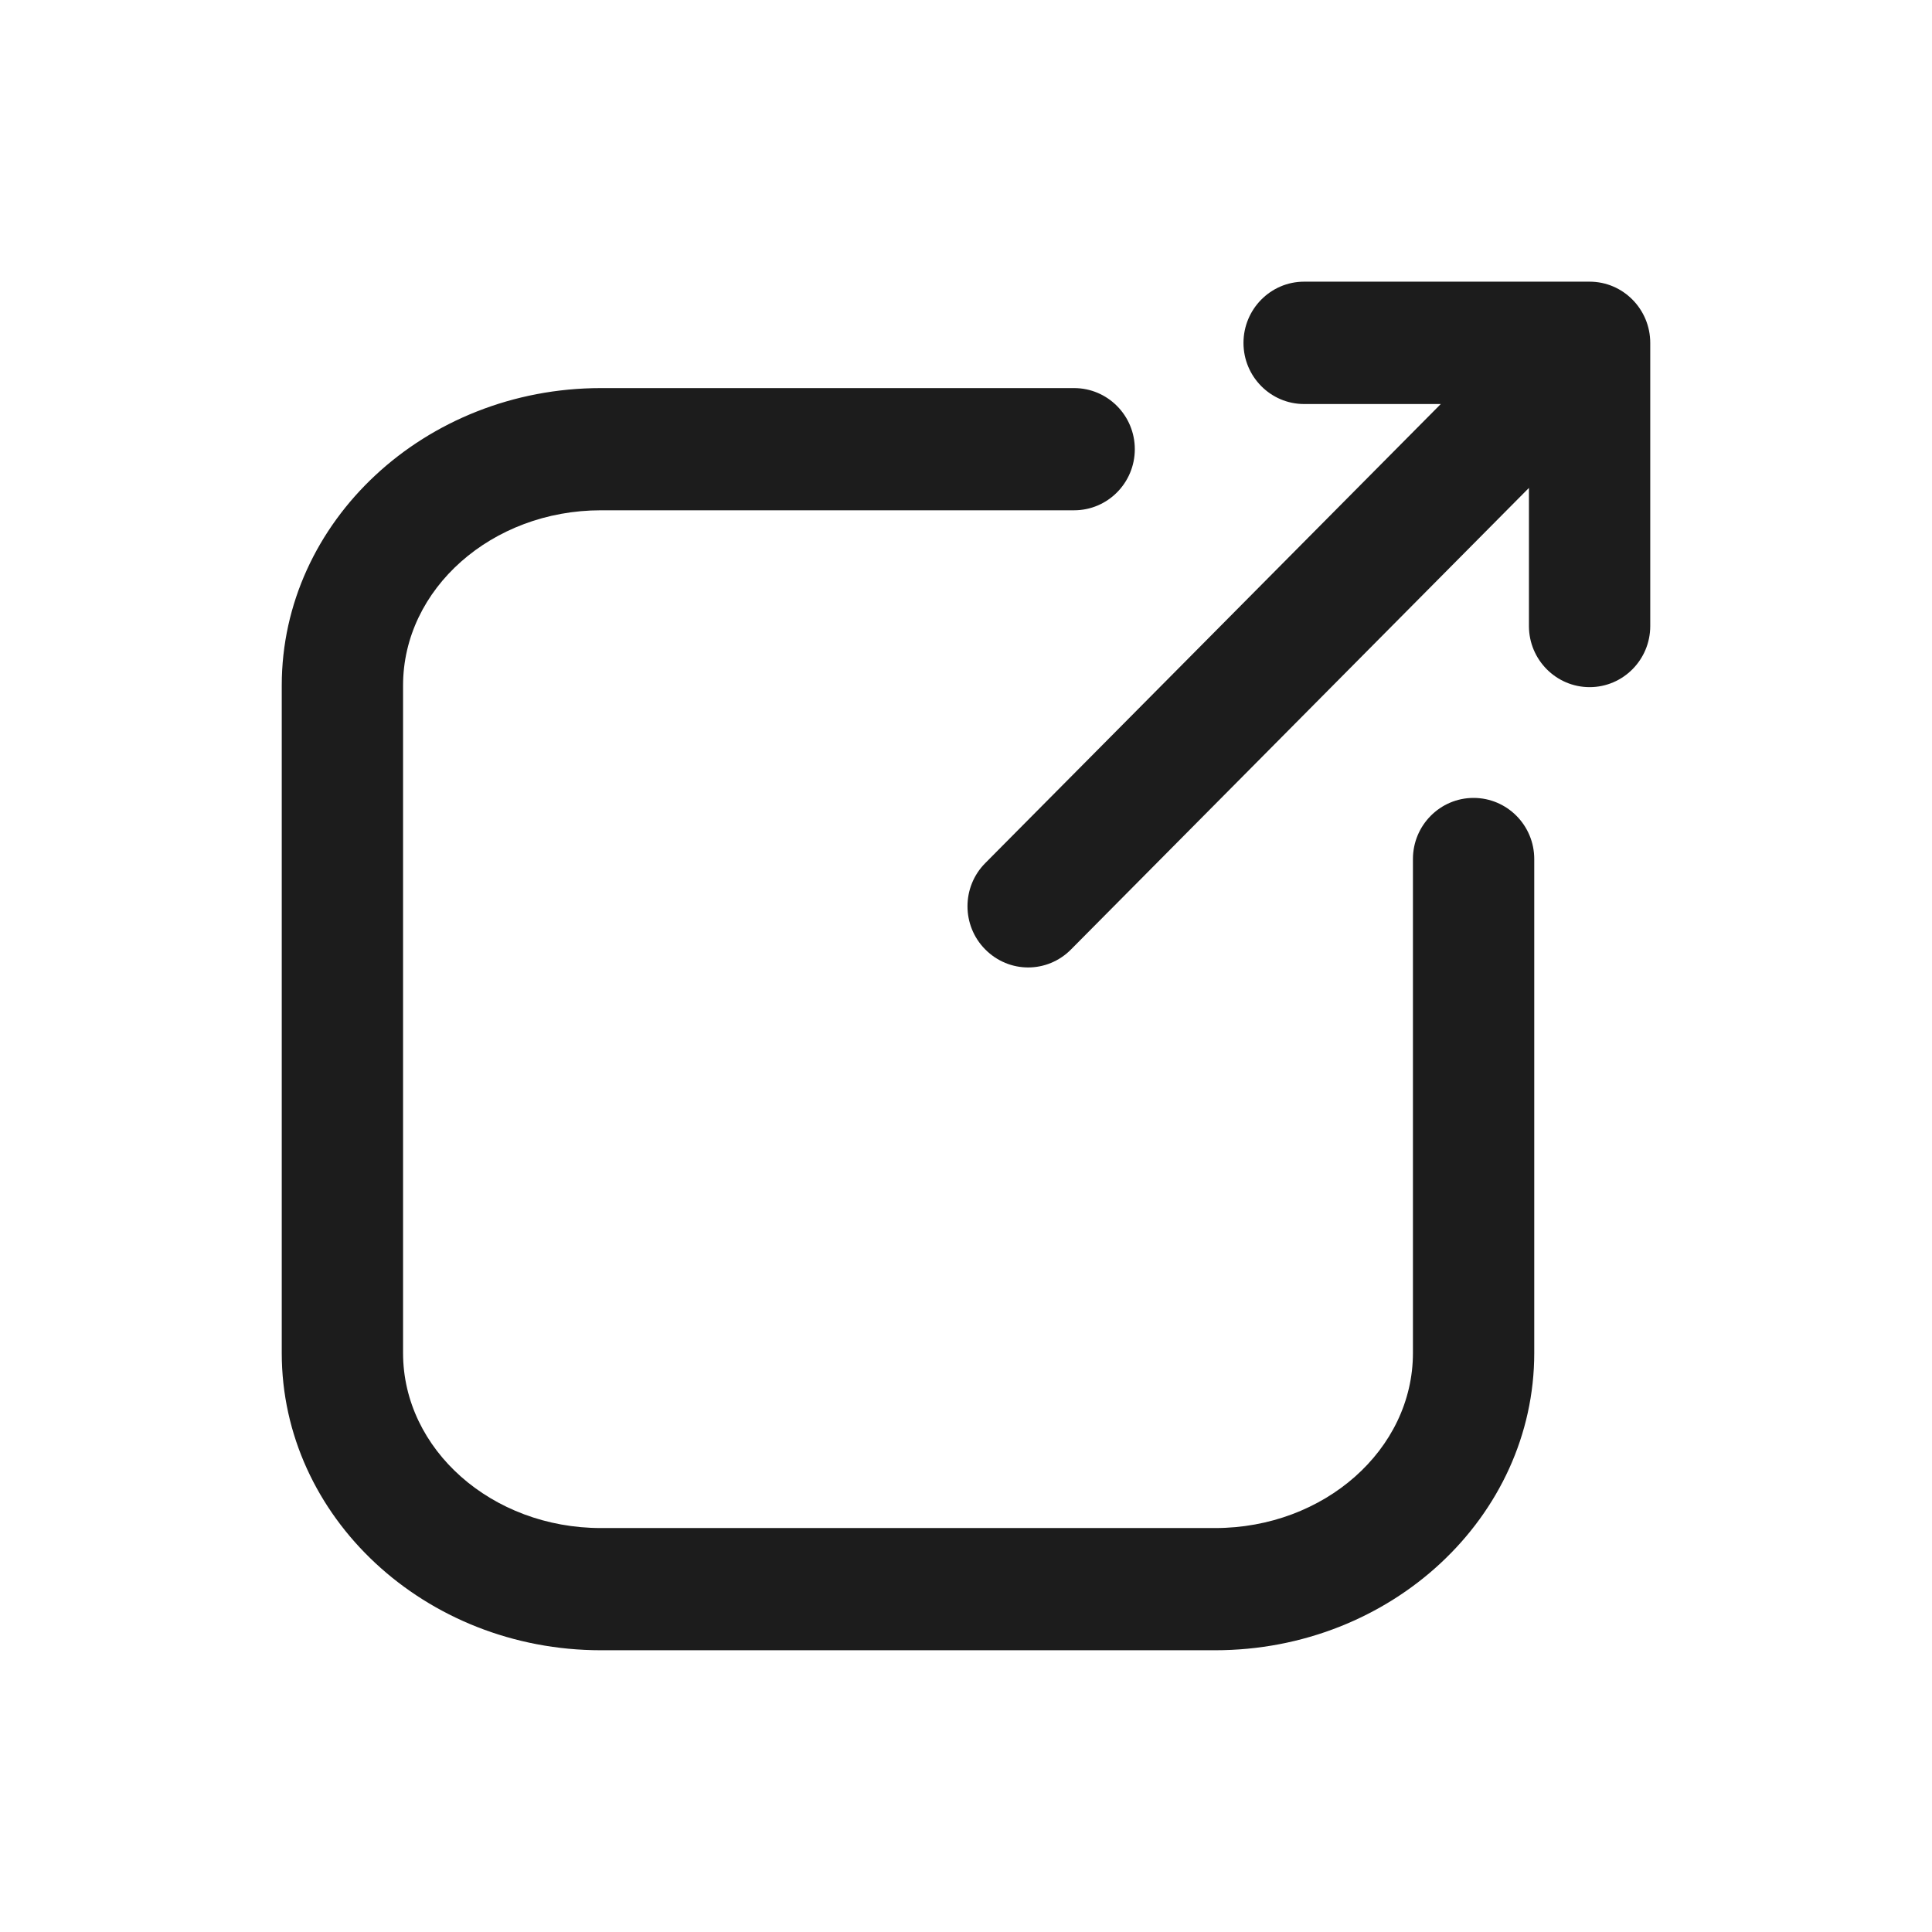
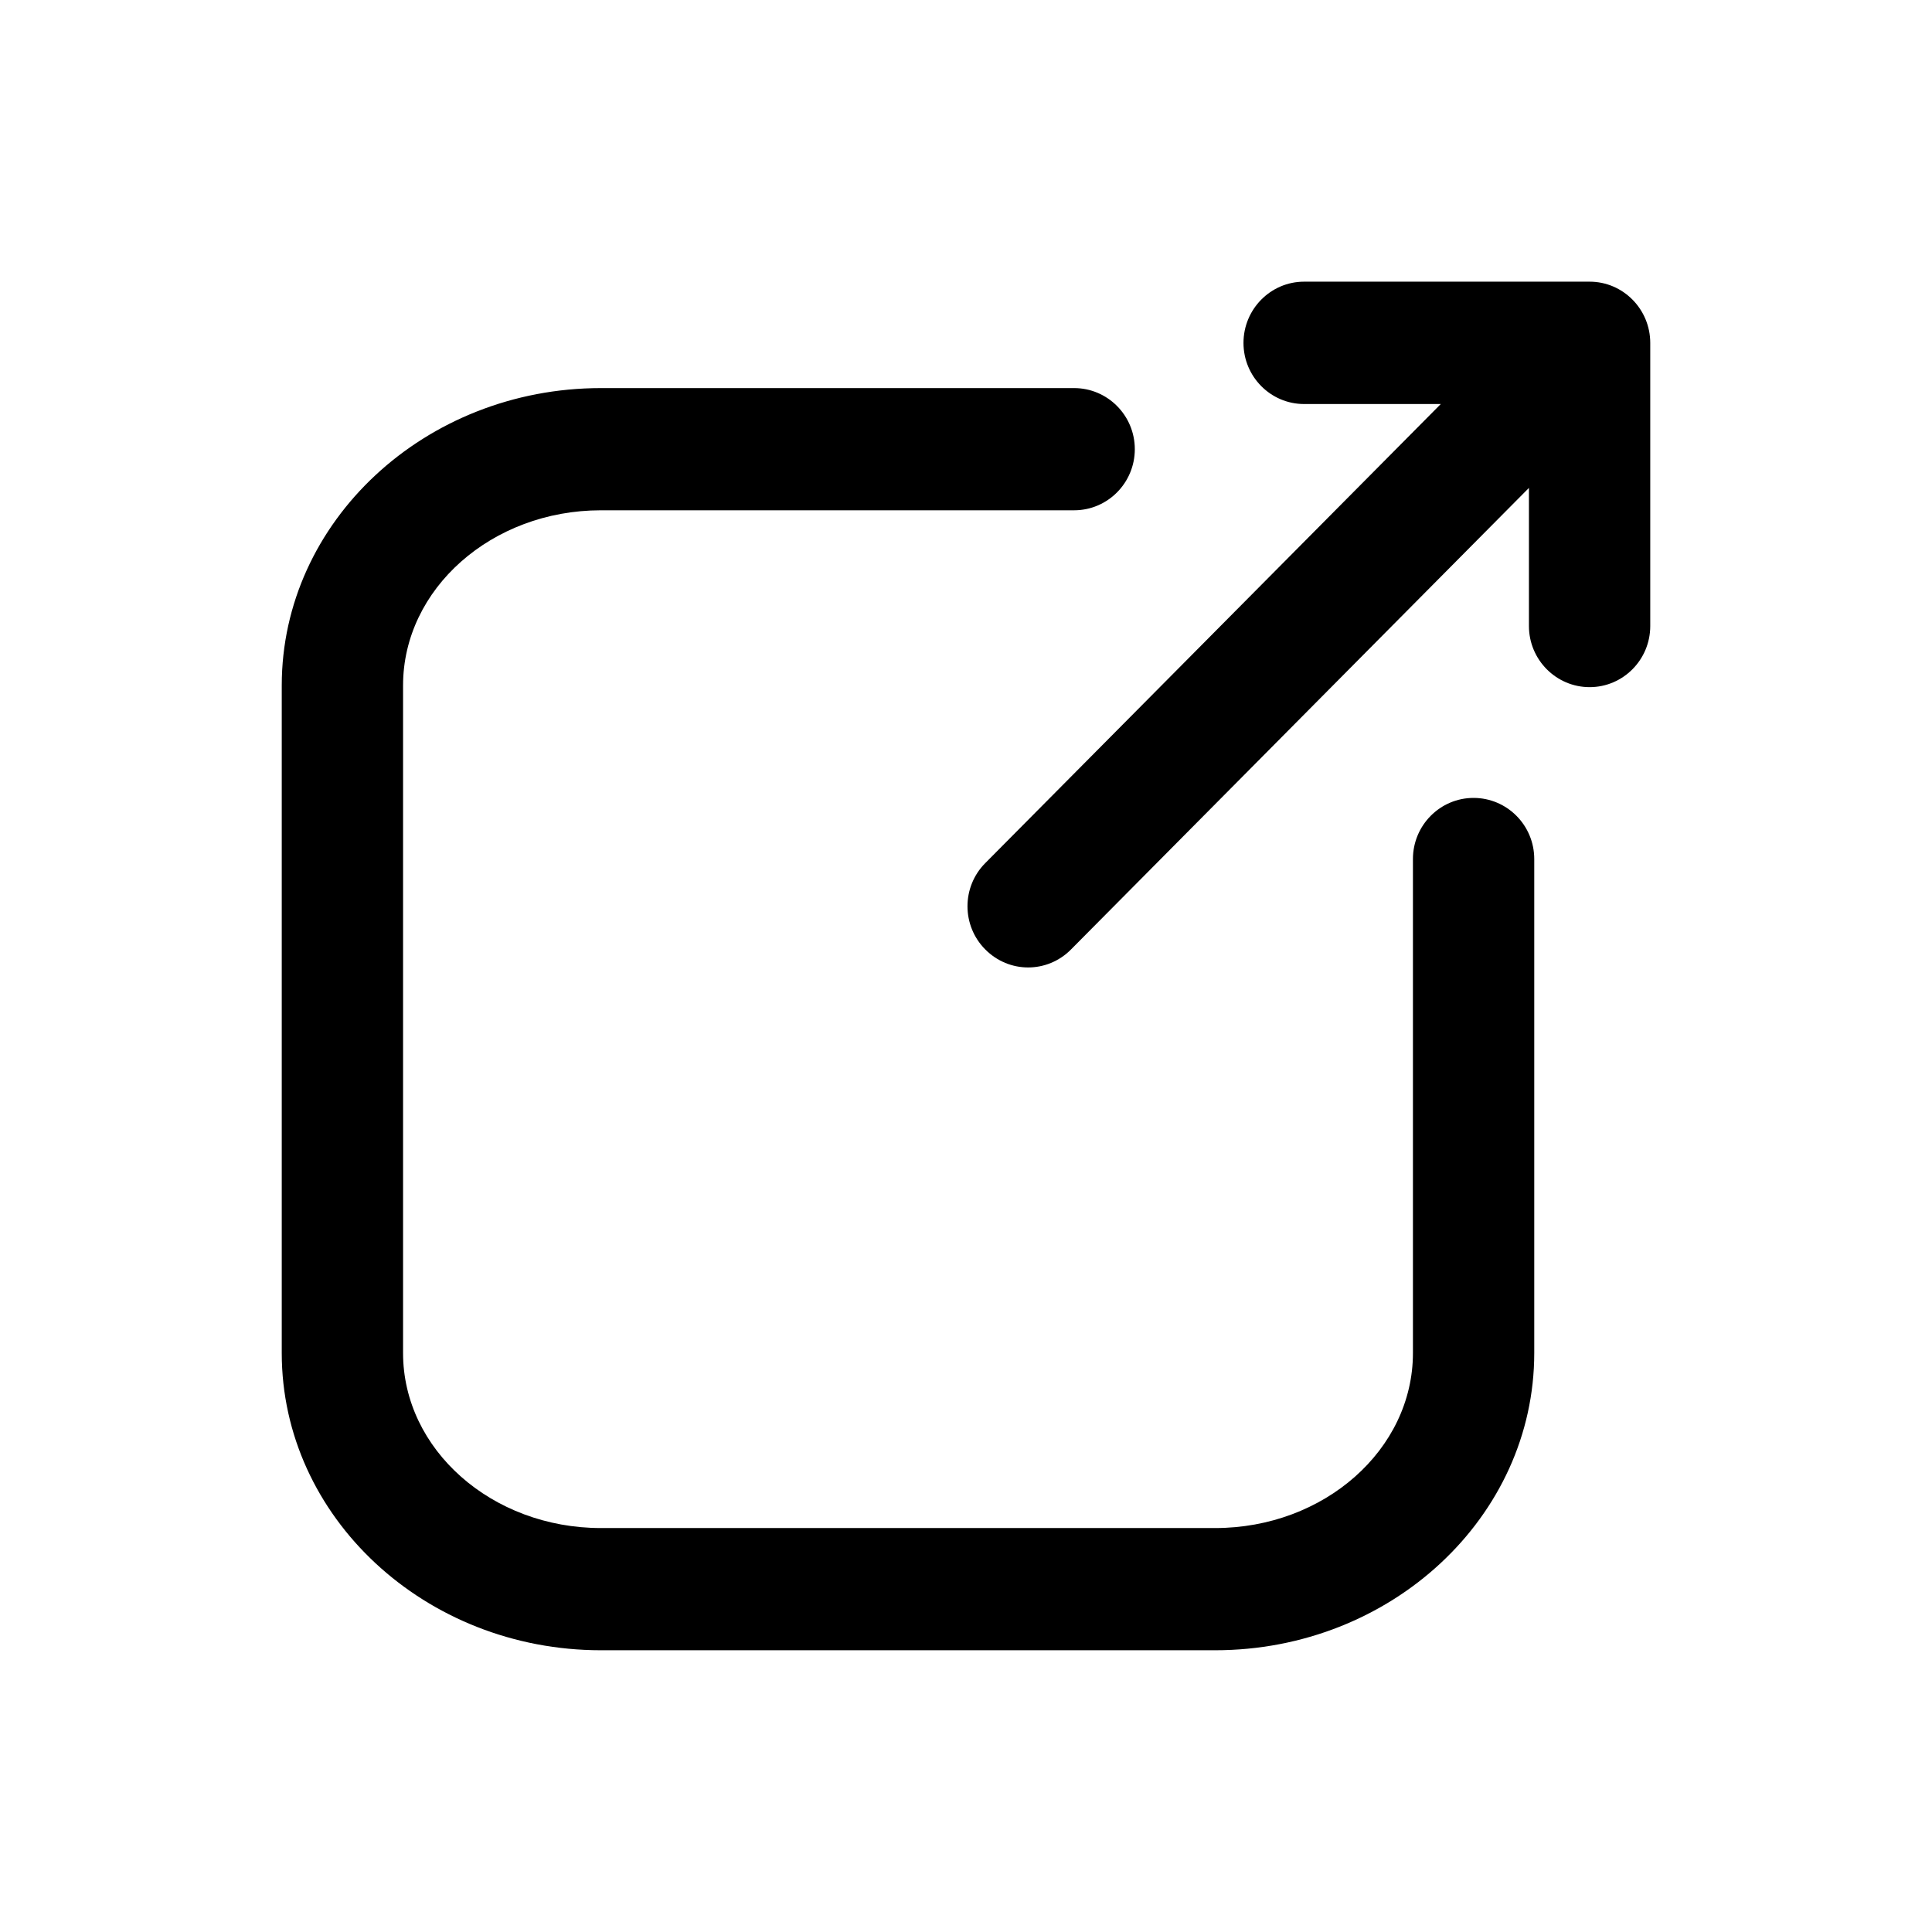
<svg xmlns="http://www.w3.org/2000/svg" width="24px" height="24px" viewBox="0 0 24 24" version="1.1">
  <g id="link" stroke="none" stroke-width="1" fill="none" fill-rule="evenodd">
-     <path d="M19.747,3.499 C20.163,3.499 20.5,3.841 20.5,4.26 L20.5,7.777 C20.5,8.195 20.163,8.536 19.747,8.536 C19.331,8.536 18.993,8.195 18.993,7.777 L18.993,6.061 L13.305,11.794 C13.158,11.943 12.965,12.018 12.772,12.018 C12.579,12.018 12.387,11.943 12.239,11.794 C11.945,11.498 11.945,11.018 12.239,10.722 L17.898,5.019 L16.2,5.019 C15.784,5.019 15.447,4.678 15.447,4.26 C15.447,3.841 15.784,3.499 16.2,3.499 L19.747,3.499 Z M18.305,9.912 C18.721,9.912 19.059,10.252 19.059,10.671 L19.059,16.808 C19.059,18.844 17.281,20.5 15.094,20.5 L7.465,20.5 C5.28,20.5 3.5,18.844 3.5,16.808 L3.5,8.515 C3.5,6.477 5.28,4.821 7.465,4.821 L13.343,4.821 C13.759,4.821 14.097,5.161 14.097,5.58 C14.097,5.999 13.759,6.339 13.343,6.339 L7.465,6.339 C6.11,6.339 5.007,7.314 5.007,8.515 L5.007,16.808 C5.007,18.007 6.11,18.982 7.465,18.982 L15.094,18.982 C16.45,18.982 17.552,18.007 17.552,16.808 L17.552,10.671 C17.552,10.252 17.89,9.912 18.305,9.912 Z" id="icon-color" fill="#1C1C1C" fill-rule="nonzero" />
+     <path d="M19.747,3.499 C20.163,3.499 20.5,3.841 20.5,4.26 L20.5,7.777 C20.5,8.195 20.163,8.536 19.747,8.536 C19.331,8.536 18.993,8.195 18.993,7.777 L18.993,6.061 L13.305,11.794 C13.158,11.943 12.965,12.018 12.772,12.018 C12.579,12.018 12.387,11.943 12.239,11.794 C11.945,11.498 11.945,11.018 12.239,10.722 L17.898,5.019 L16.2,5.019 C15.784,5.019 15.447,4.678 15.447,4.26 C15.447,3.841 15.784,3.499 16.2,3.499 L19.747,3.499 Z M18.305,9.912 C18.721,9.912 19.059,10.252 19.059,10.671 L19.059,16.808 C19.059,18.844 17.281,20.5 15.094,20.5 L7.465,20.5 C5.28,20.5 3.5,18.844 3.5,16.808 L3.5,8.515 C3.5,6.477 5.28,4.821 7.465,4.821 L13.343,4.821 C13.759,4.821 14.097,5.161 14.097,5.58 C14.097,5.999 13.759,6.339 13.343,6.339 L7.465,6.339 C6.11,6.339 5.007,7.314 5.007,8.515 L5.007,16.808 C5.007,18.007 6.11,18.982 7.465,18.982 L15.094,18.982 C16.45,18.982 17.552,18.007 17.552,16.808 L17.552,10.671 C17.552,10.252 17.89,9.912 18.305,9.912 Z" id="icon-color" fill="currentColor" fill-rule="nonzero" />
  </g>
</svg>
